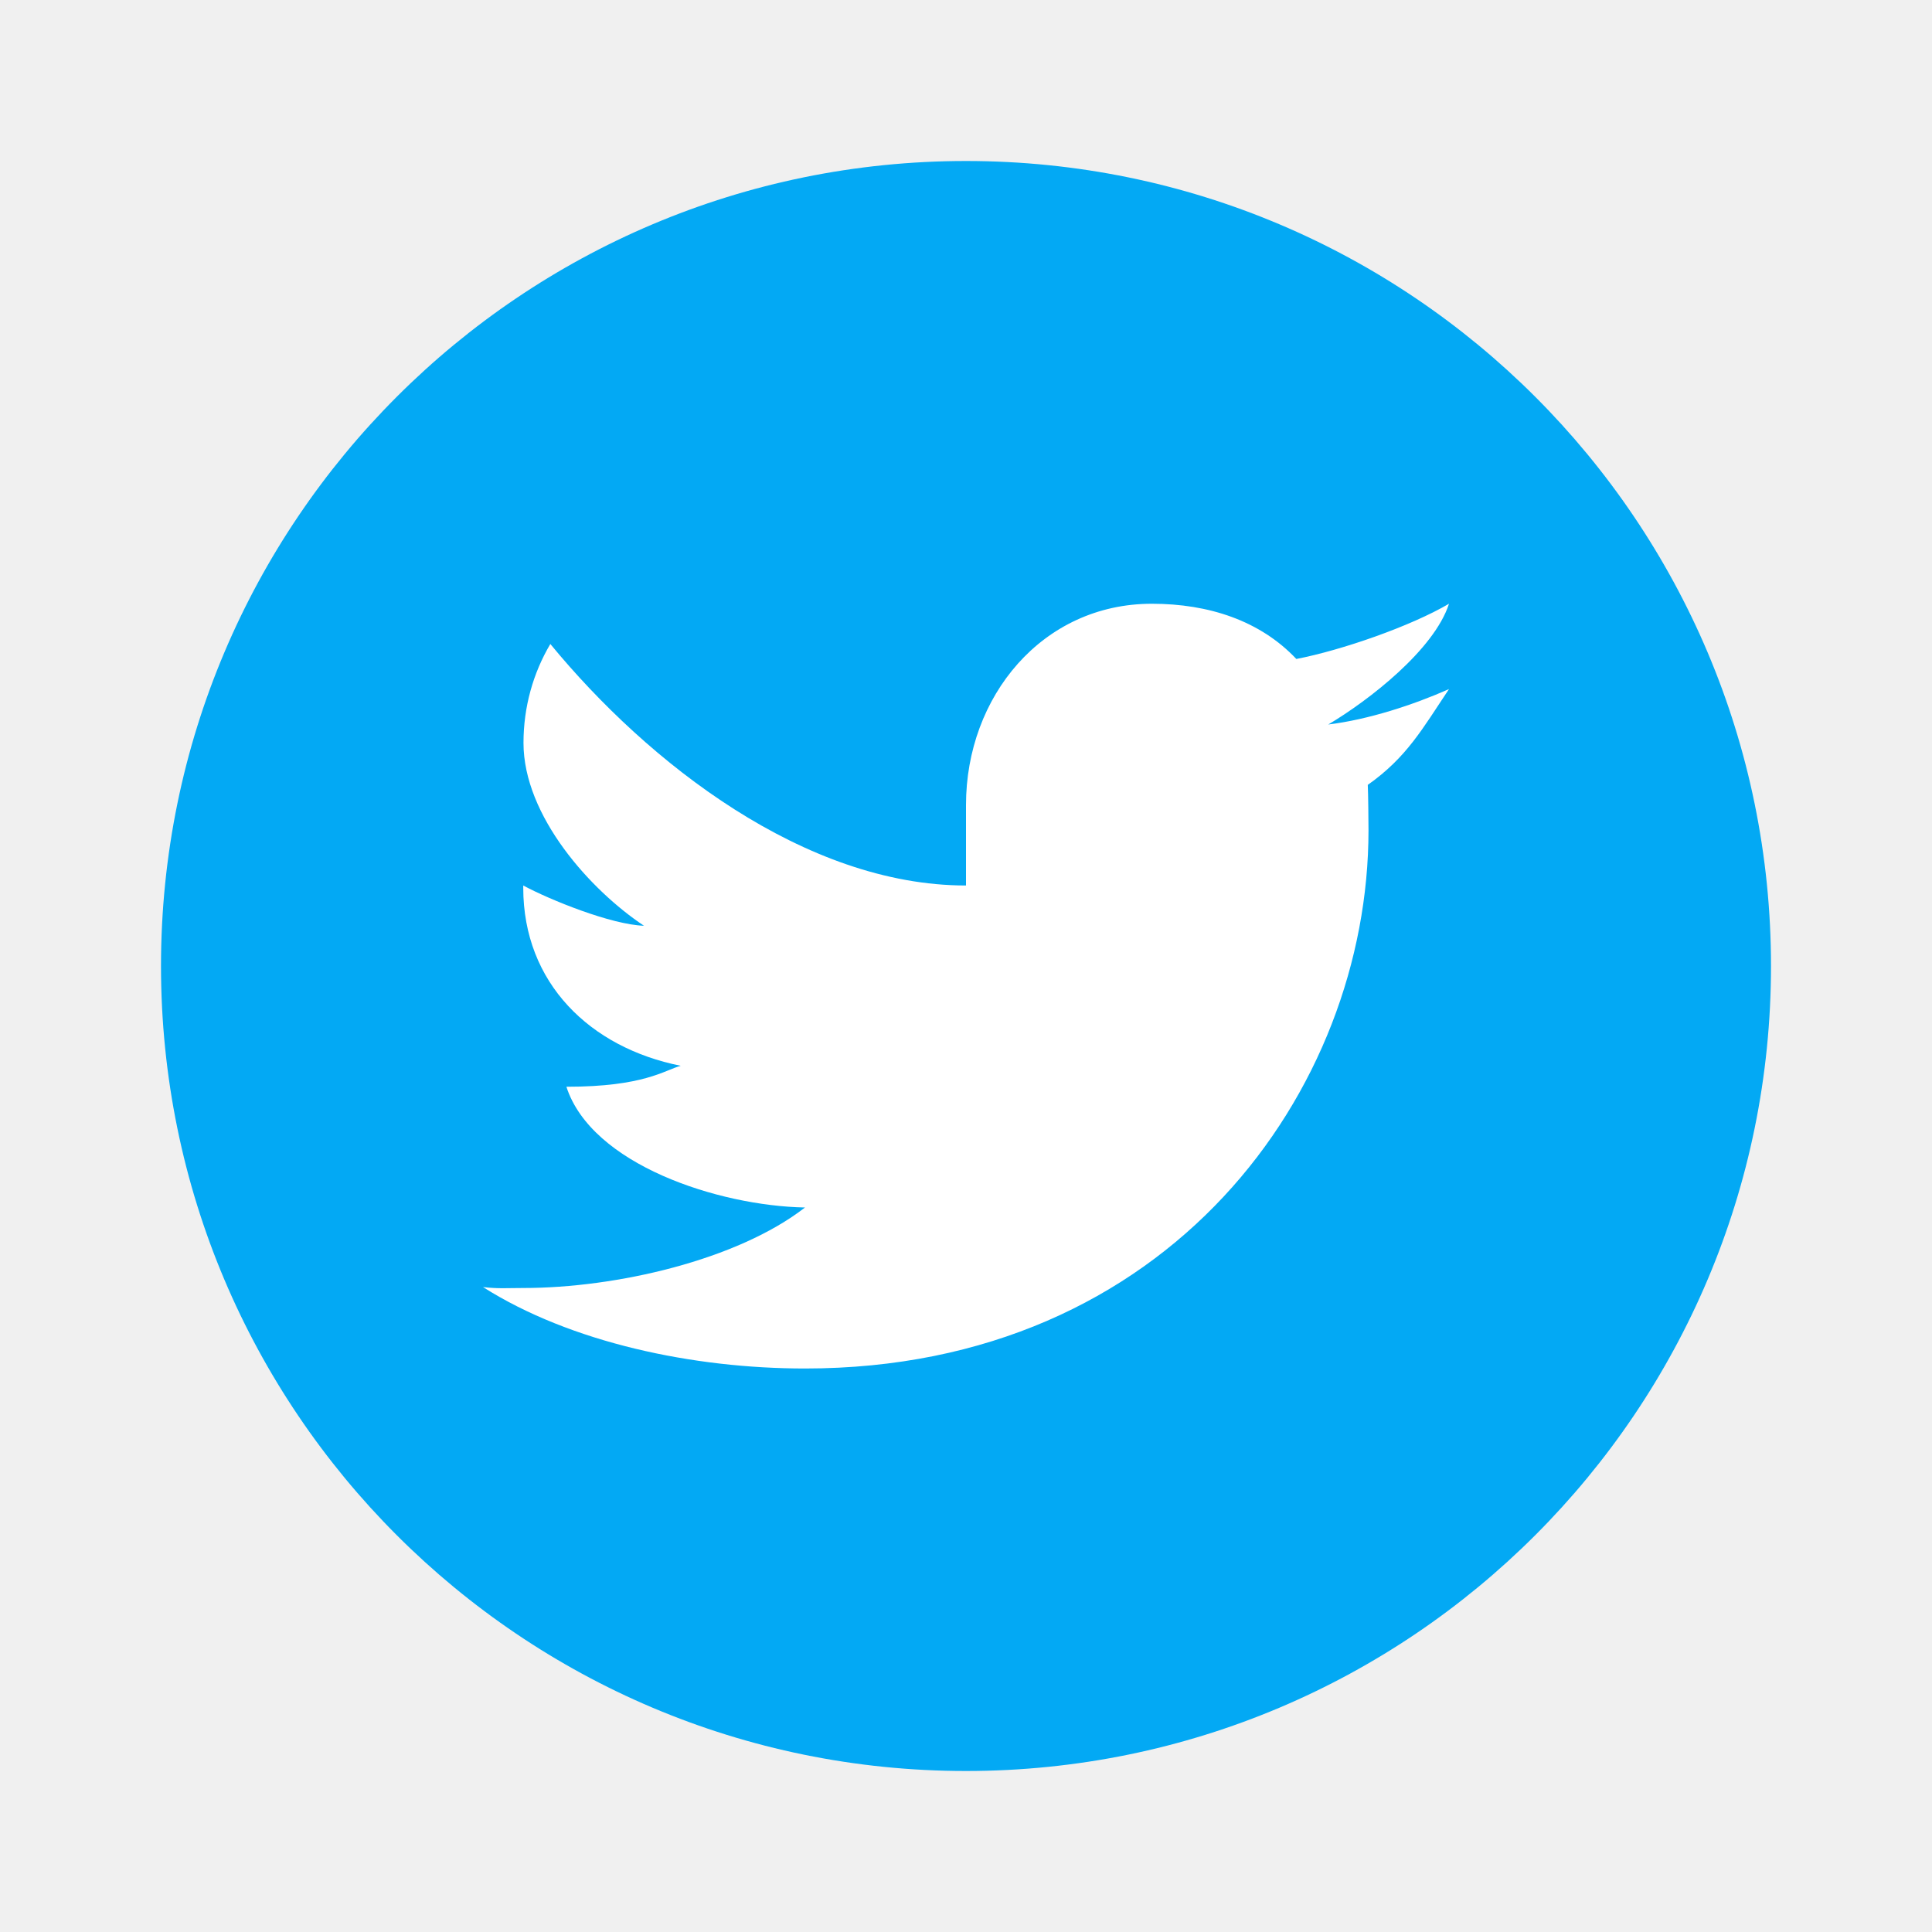
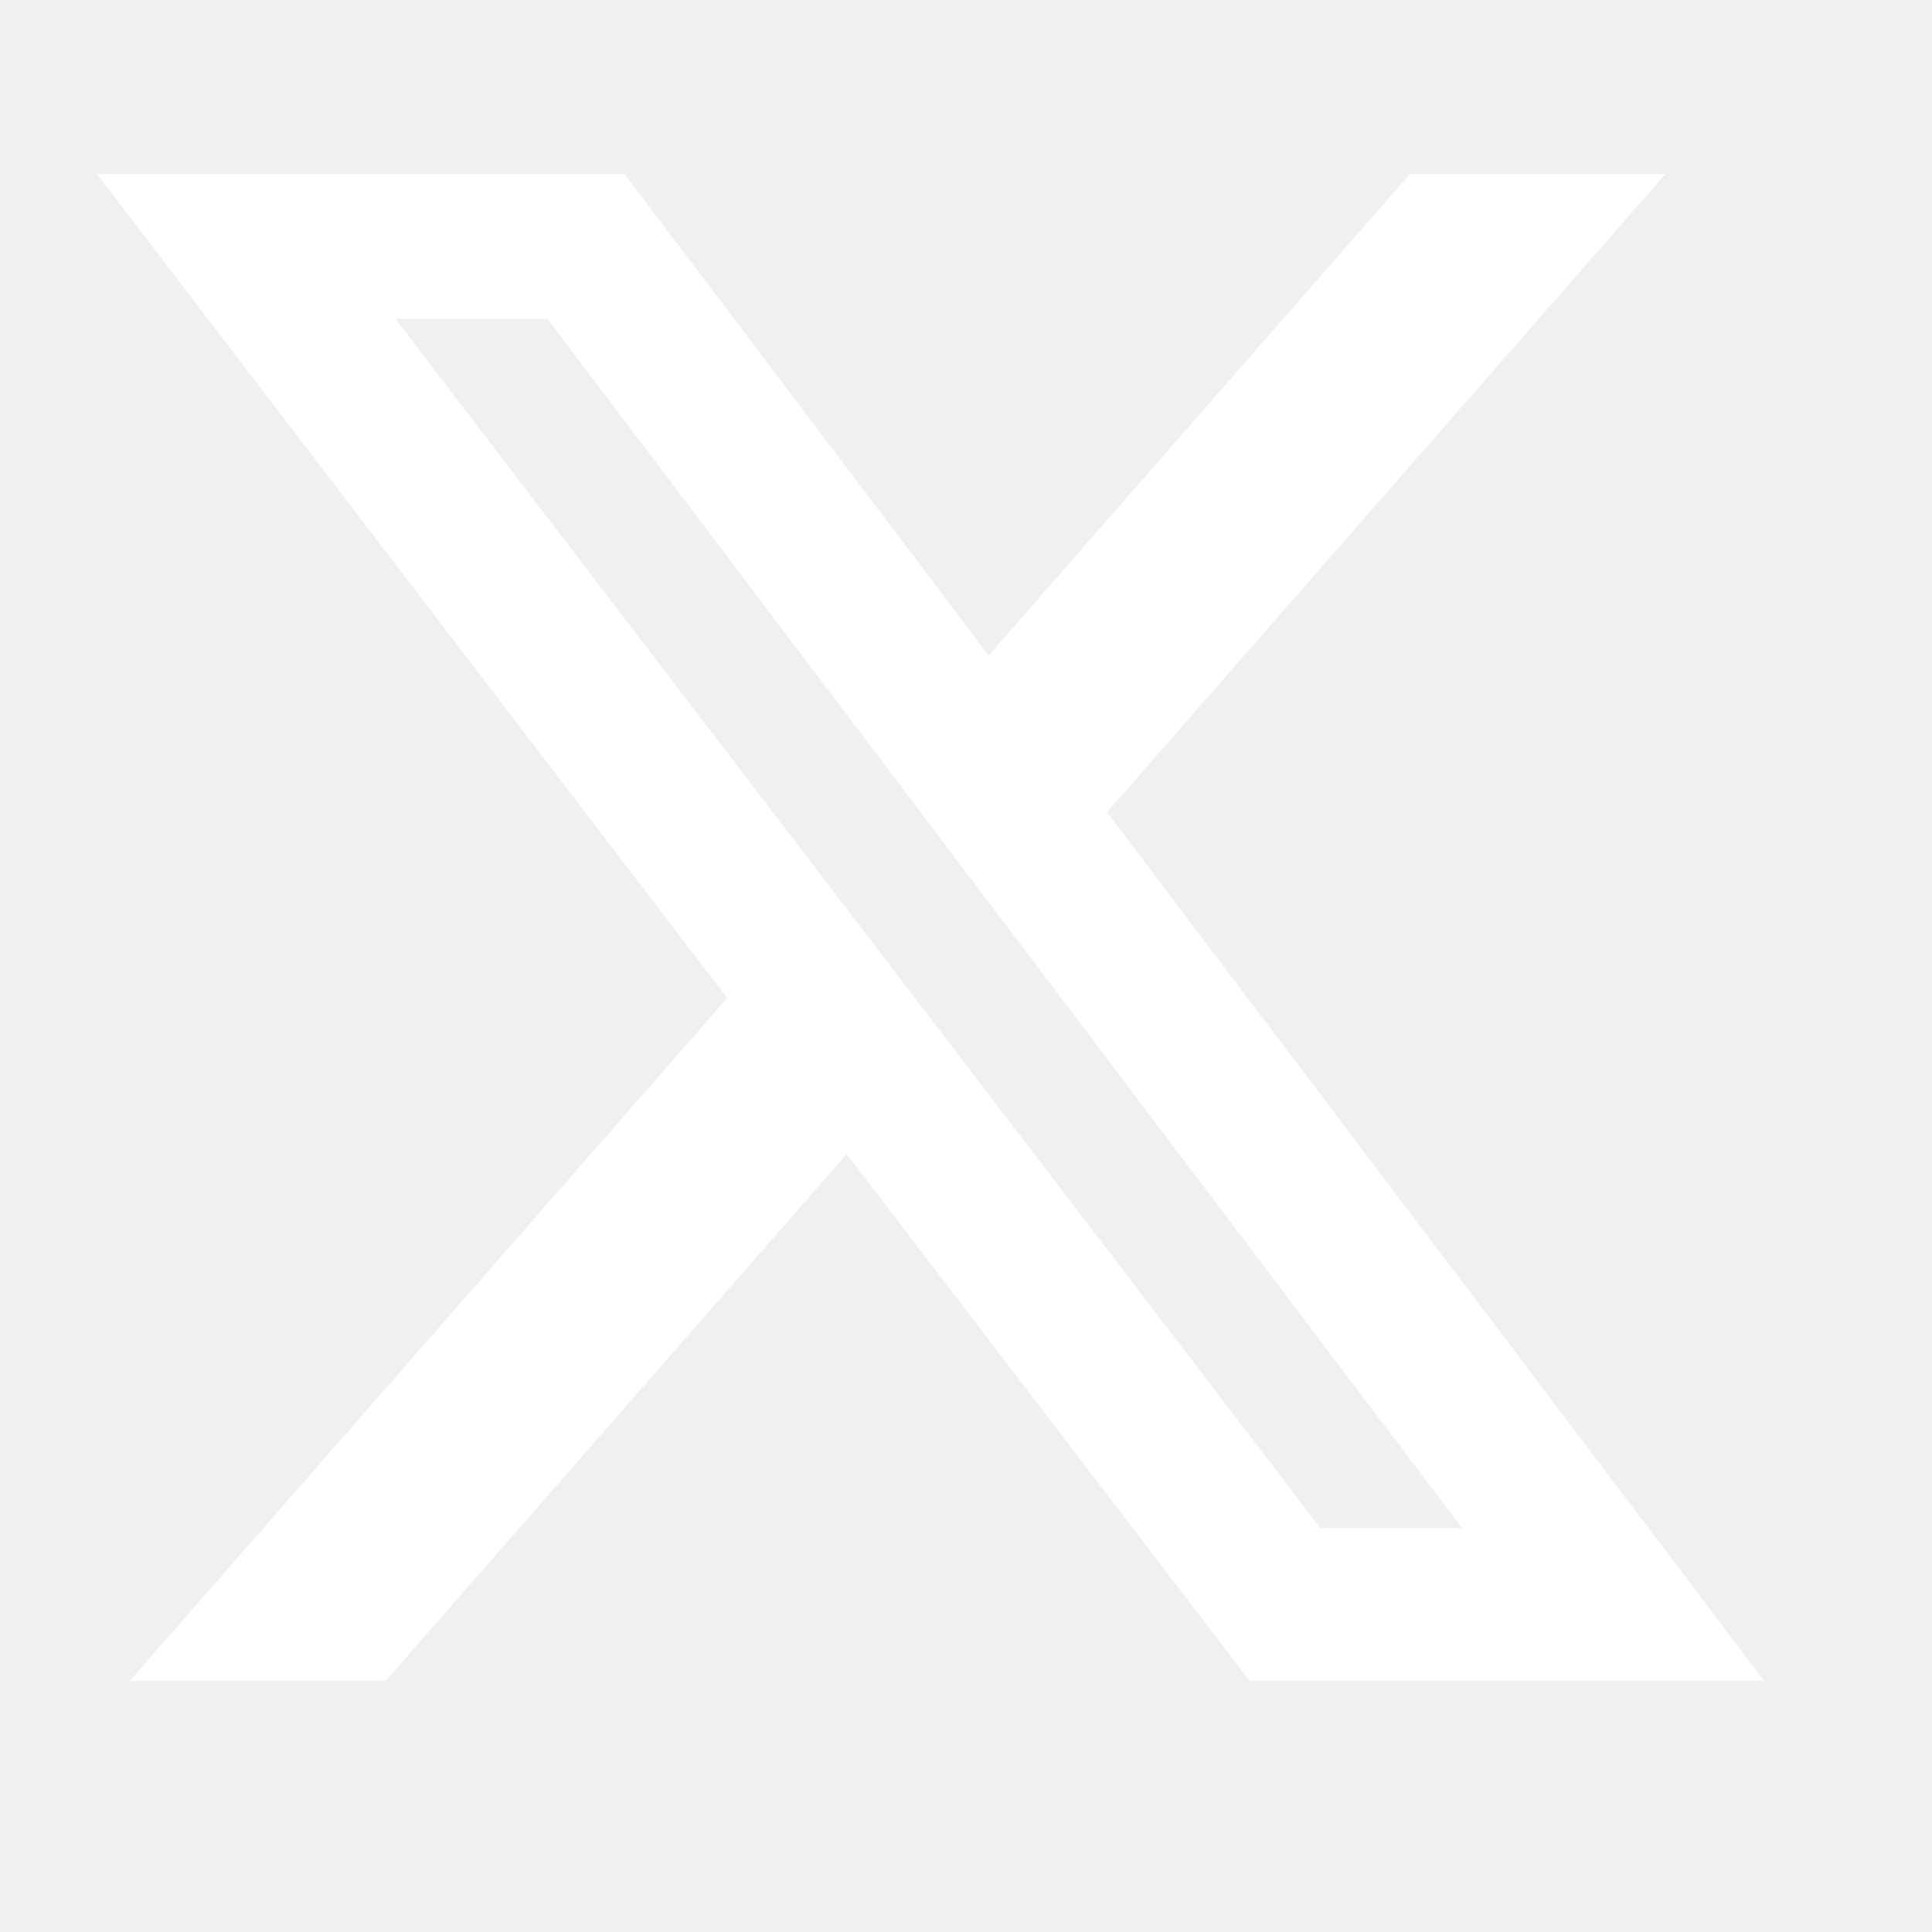
- <svg xmlns="http://www.w3.org/2000/svg" viewBox="0 0 48 48" width="48px" height="48px">
-   <path fill="#03a9f4" d="M24 4A20 20 0 1 0 24 44A20 20 0 1 0 24 4Z" />
-   <path fill="#fff" d="M36,17.12c-0.882,0.391-1.999,0.758-3,0.88c1.018-0.604,2.633-1.862,3-3 c-0.951,0.559-2.671,1.156-3.793,1.372C31.311,15.422,30.033,15,28.617,15C25.897,15,24,17.305,24,20v2c-4,0-7.9-3.047-10.327-6 c-0.427,0.721-0.667,1.565-0.667,2.457c0,1.819,1.671,3.665,2.994,4.543c-0.807-0.025-2.335-0.641-3-1c0,0.016,0,0.036,0,0.057 c0,2.367,1.661,3.974,3.912,4.422C16.501,26.592,16,27,14.072,27c0.626,1.935,3.773,2.958,5.928,3c-1.686,1.307-4.692,2-7,2 c-0.399,0-0.615,0.022-1-0.023C14.178,33.357,17.22,34,20,34c9.057,0,14-6.918,14-13.37c0-0.212-0.007-0.922-0.018-1.13 C34.95,18.818,35.342,18.104,36,17.12" />
+ <svg xmlns="http://www.w3.org/2000/svg" viewBox="0 0 25 25">
+   <path fill="#fff" d="M18.244 2.25h3.308l-7.227 8.26 8.502 11.24H16.17l-5.214-6.817L4.99 21.75H1.68l7.73-8.835L1.254 2.25H8.08l4.713 6.231zm-1.161 17.52h1.833L7.084 4.126H5.117z">
+   </path>
</svg>
